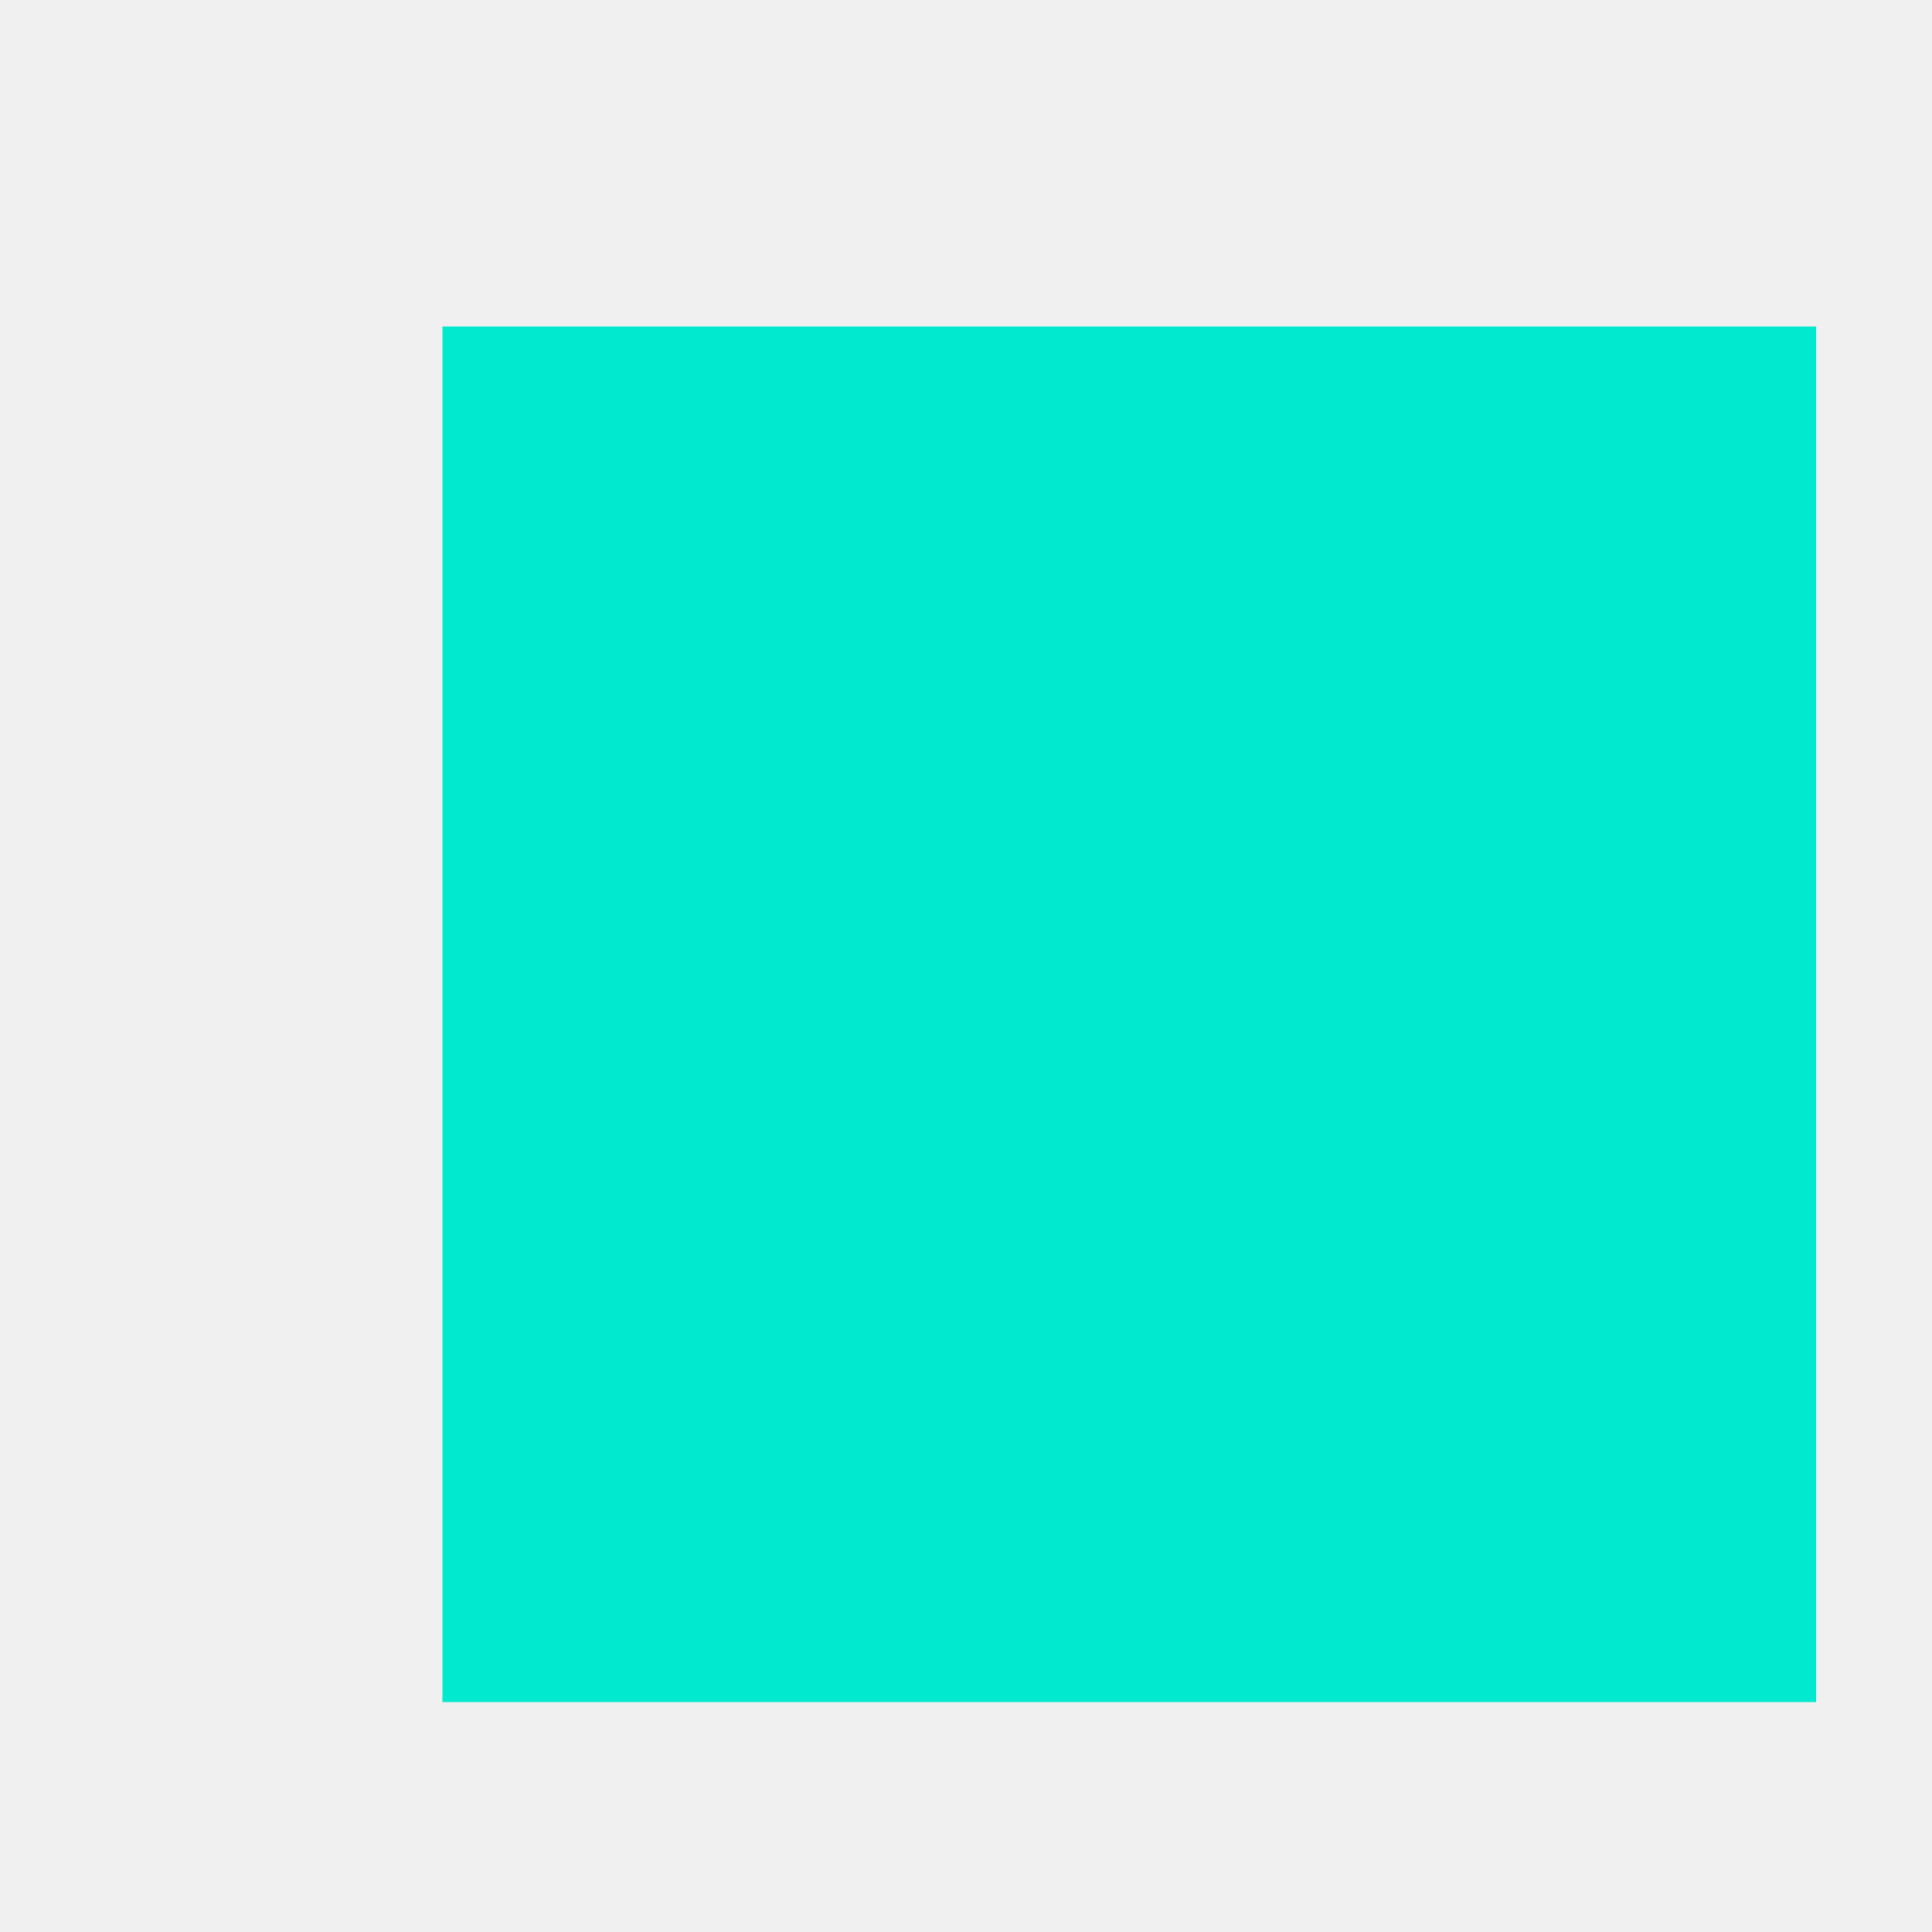
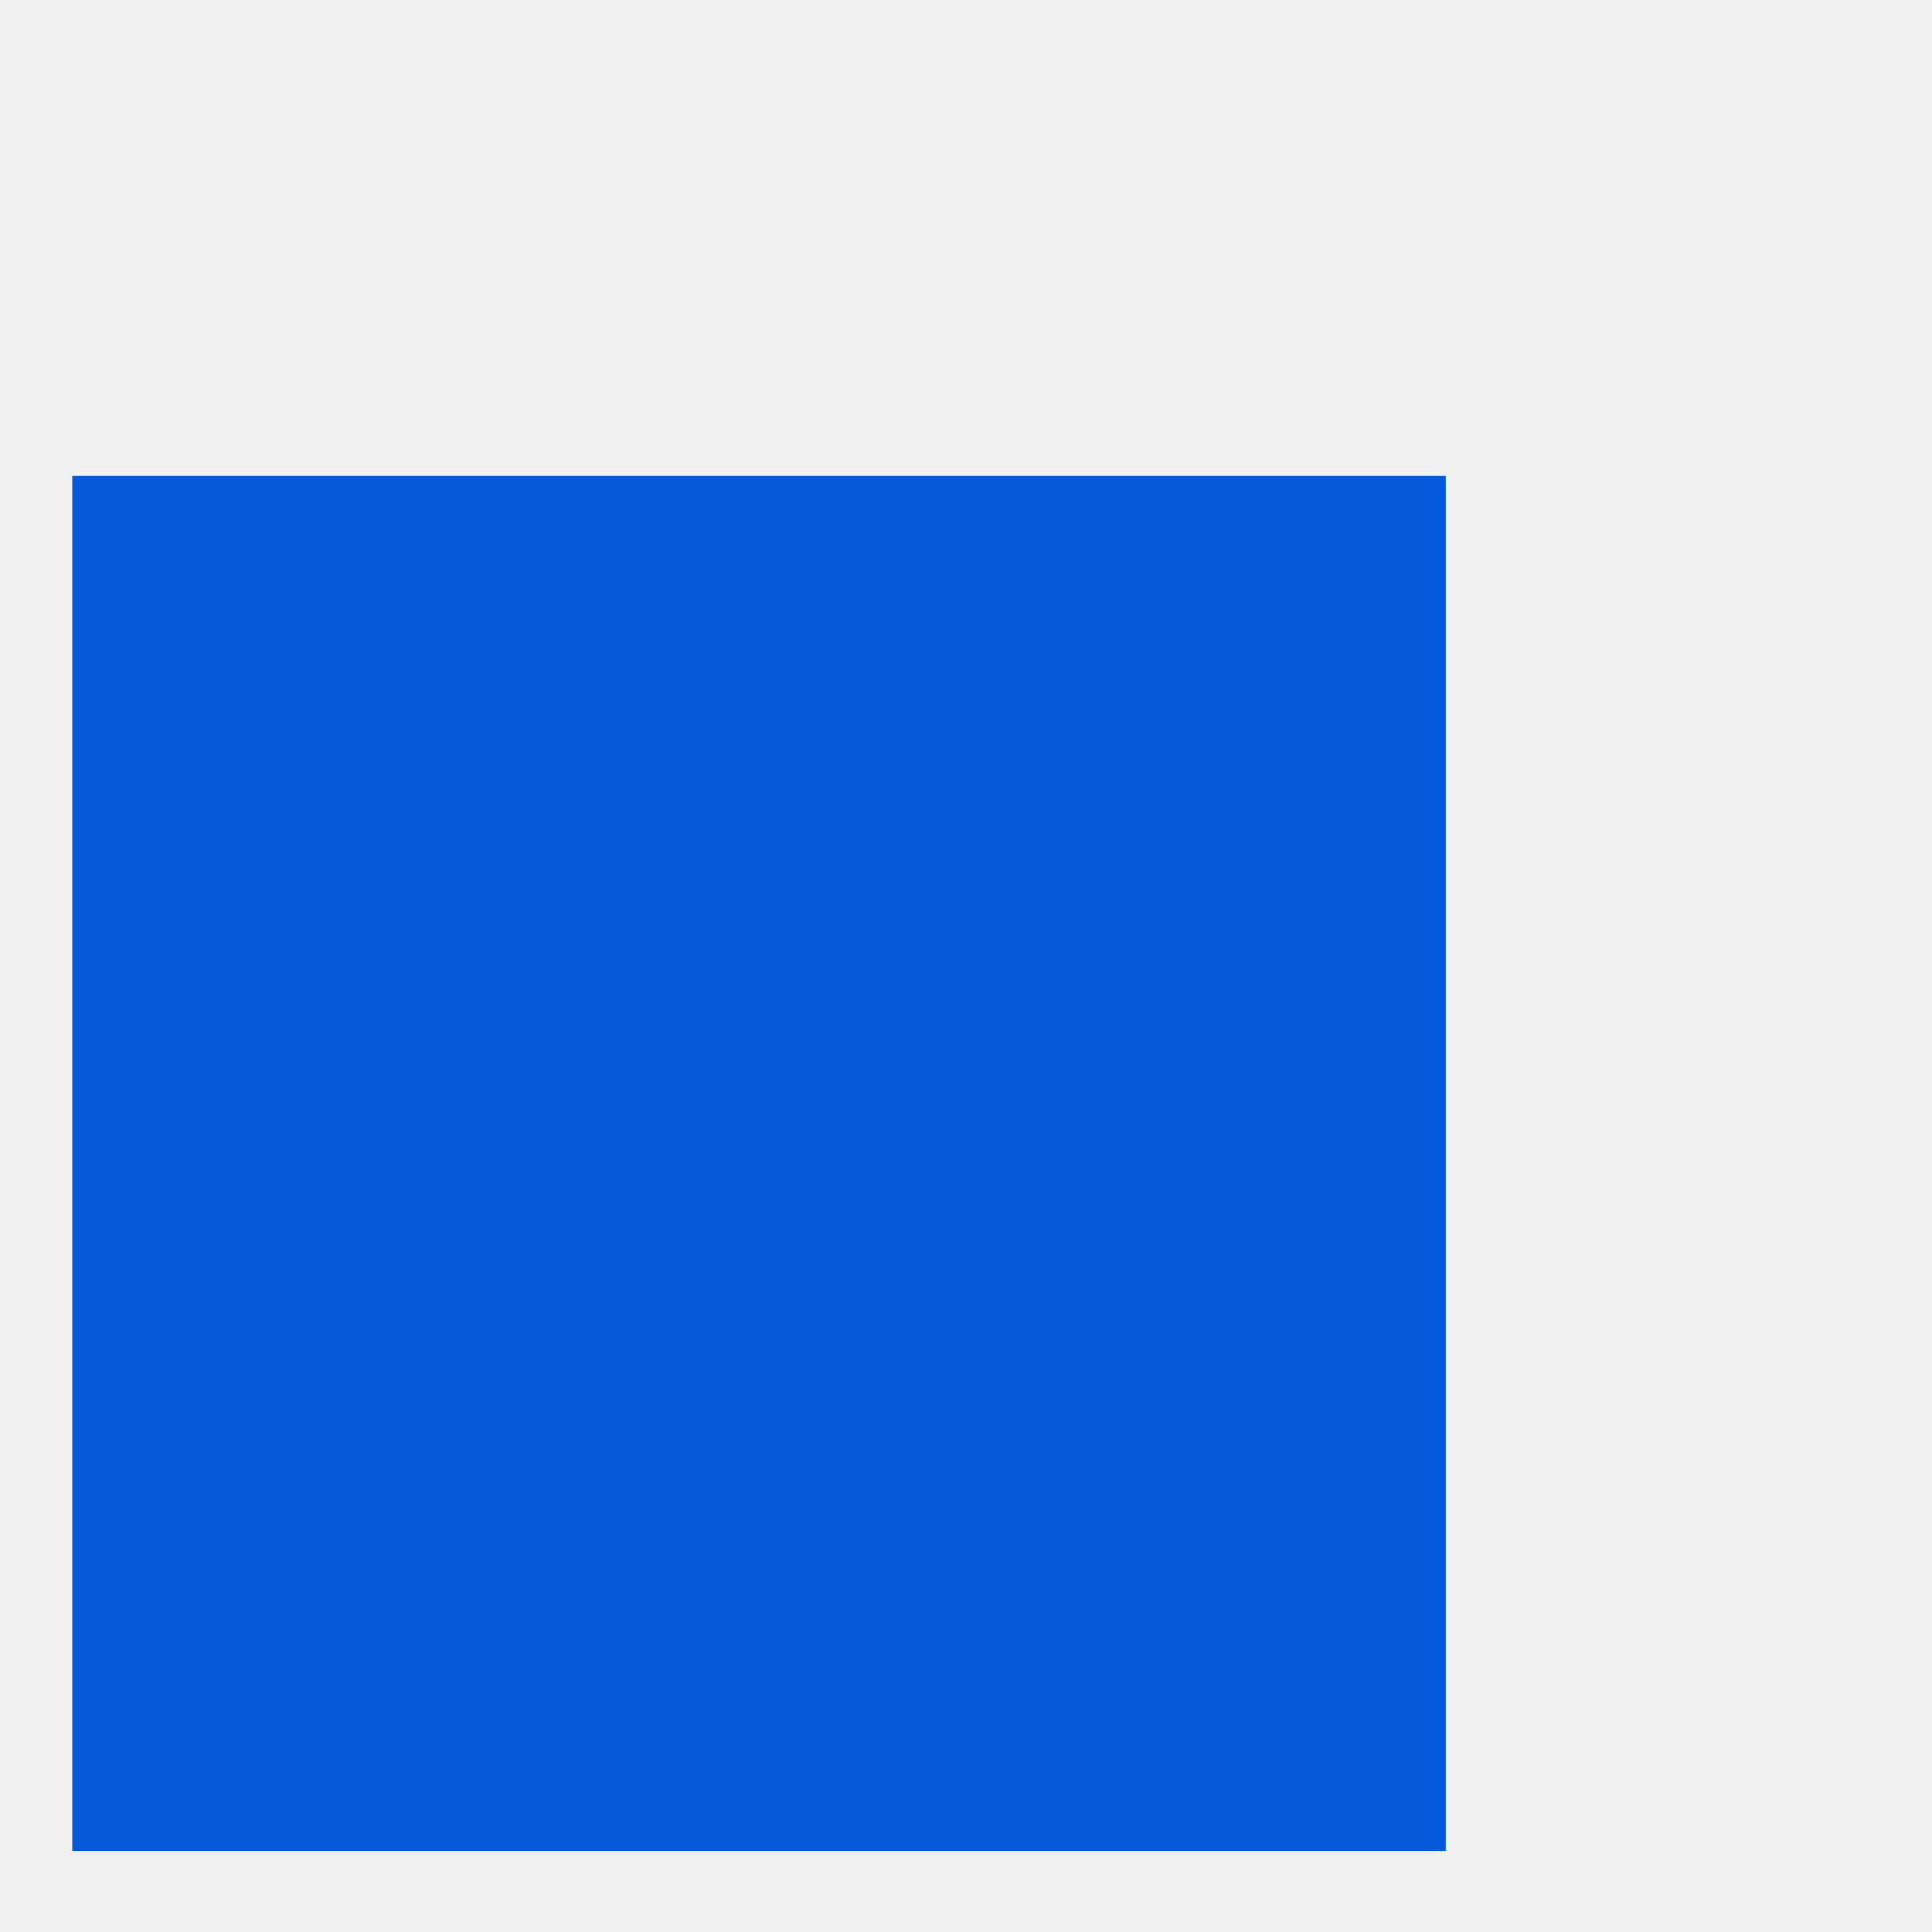
- <svg xmlns="http://www.w3.org/2000/svg" version="1.1" width="2px" height="2px">
+ <svg xmlns="http://www.w3.org/2000/svg" version="1.1" width="3px" height="3px">
  <defs>
    <pattern id="BGPattern" patternUnits="userSpaceOnUse" alignment="0 0" imageRepeat="None" />
-     <mask fill="white" id="Clip87">
-       <path d="M 1.88 1.762  L 1.88 0.338  L 0.458 0.338  L 0.458 1.762  L 1.88 1.762  Z " fill-rule="evenodd" />
+     <mask fill="white" id="Clip728">
+       <path d="M 2.245 2.874  L 2.245 0.739  L 0.112 0.739  L 0.112 2.874  L 2.245 2.874  Z " fill-rule="evenodd" />
    </mask>
  </defs>
-   <g transform="matrix(1 0 0 1 -26 -19 )">
-     <path d="M 1.88 1.762  L 1.88 0.338  L 0.458 0.338  L 0.458 1.762  L 1.88 1.762  Z " fill-rule="nonzero" fill="rgba(1, 233, 206, 1)" stroke="none" transform="matrix(1 0 0 1 26 19 )" class="fill" />
-     <path d="M 1.88 1.762  L 1.88 0.338  L 0.458 0.338  L 0.458 1.762  L 1.88 1.762  Z " stroke-width="0" stroke-dasharray="0" stroke="rgba(255, 255, 255, 0)" fill="none" transform="matrix(1 0 0 1 26 19 )" class="stroke" mask="url(#Clip87)" />
+   <g transform="matrix(1 0 0 1 -22 -22 )">
+     <path d="M 2.245 2.874  L 2.245 0.739  L 0.112 0.739  L 0.112 2.874  L 2.245 2.874  Z " fill-rule="nonzero" fill="rgba(3, 89, 216, 1)" stroke="none" transform="matrix(1 0 0 1 22 22 )" class="fill" />
+     <path d="M 2.245 2.874  L 2.245 0.739  L 0.112 0.739  L 0.112 2.874  L 2.245 2.874  Z " stroke-width="0" stroke-dasharray="0" stroke="rgba(255, 255, 255, 0)" fill="none" transform="matrix(1 0 0 1 22 22 )" class="stroke" mask="url(#Clip728)" />
  </g>
</svg>
